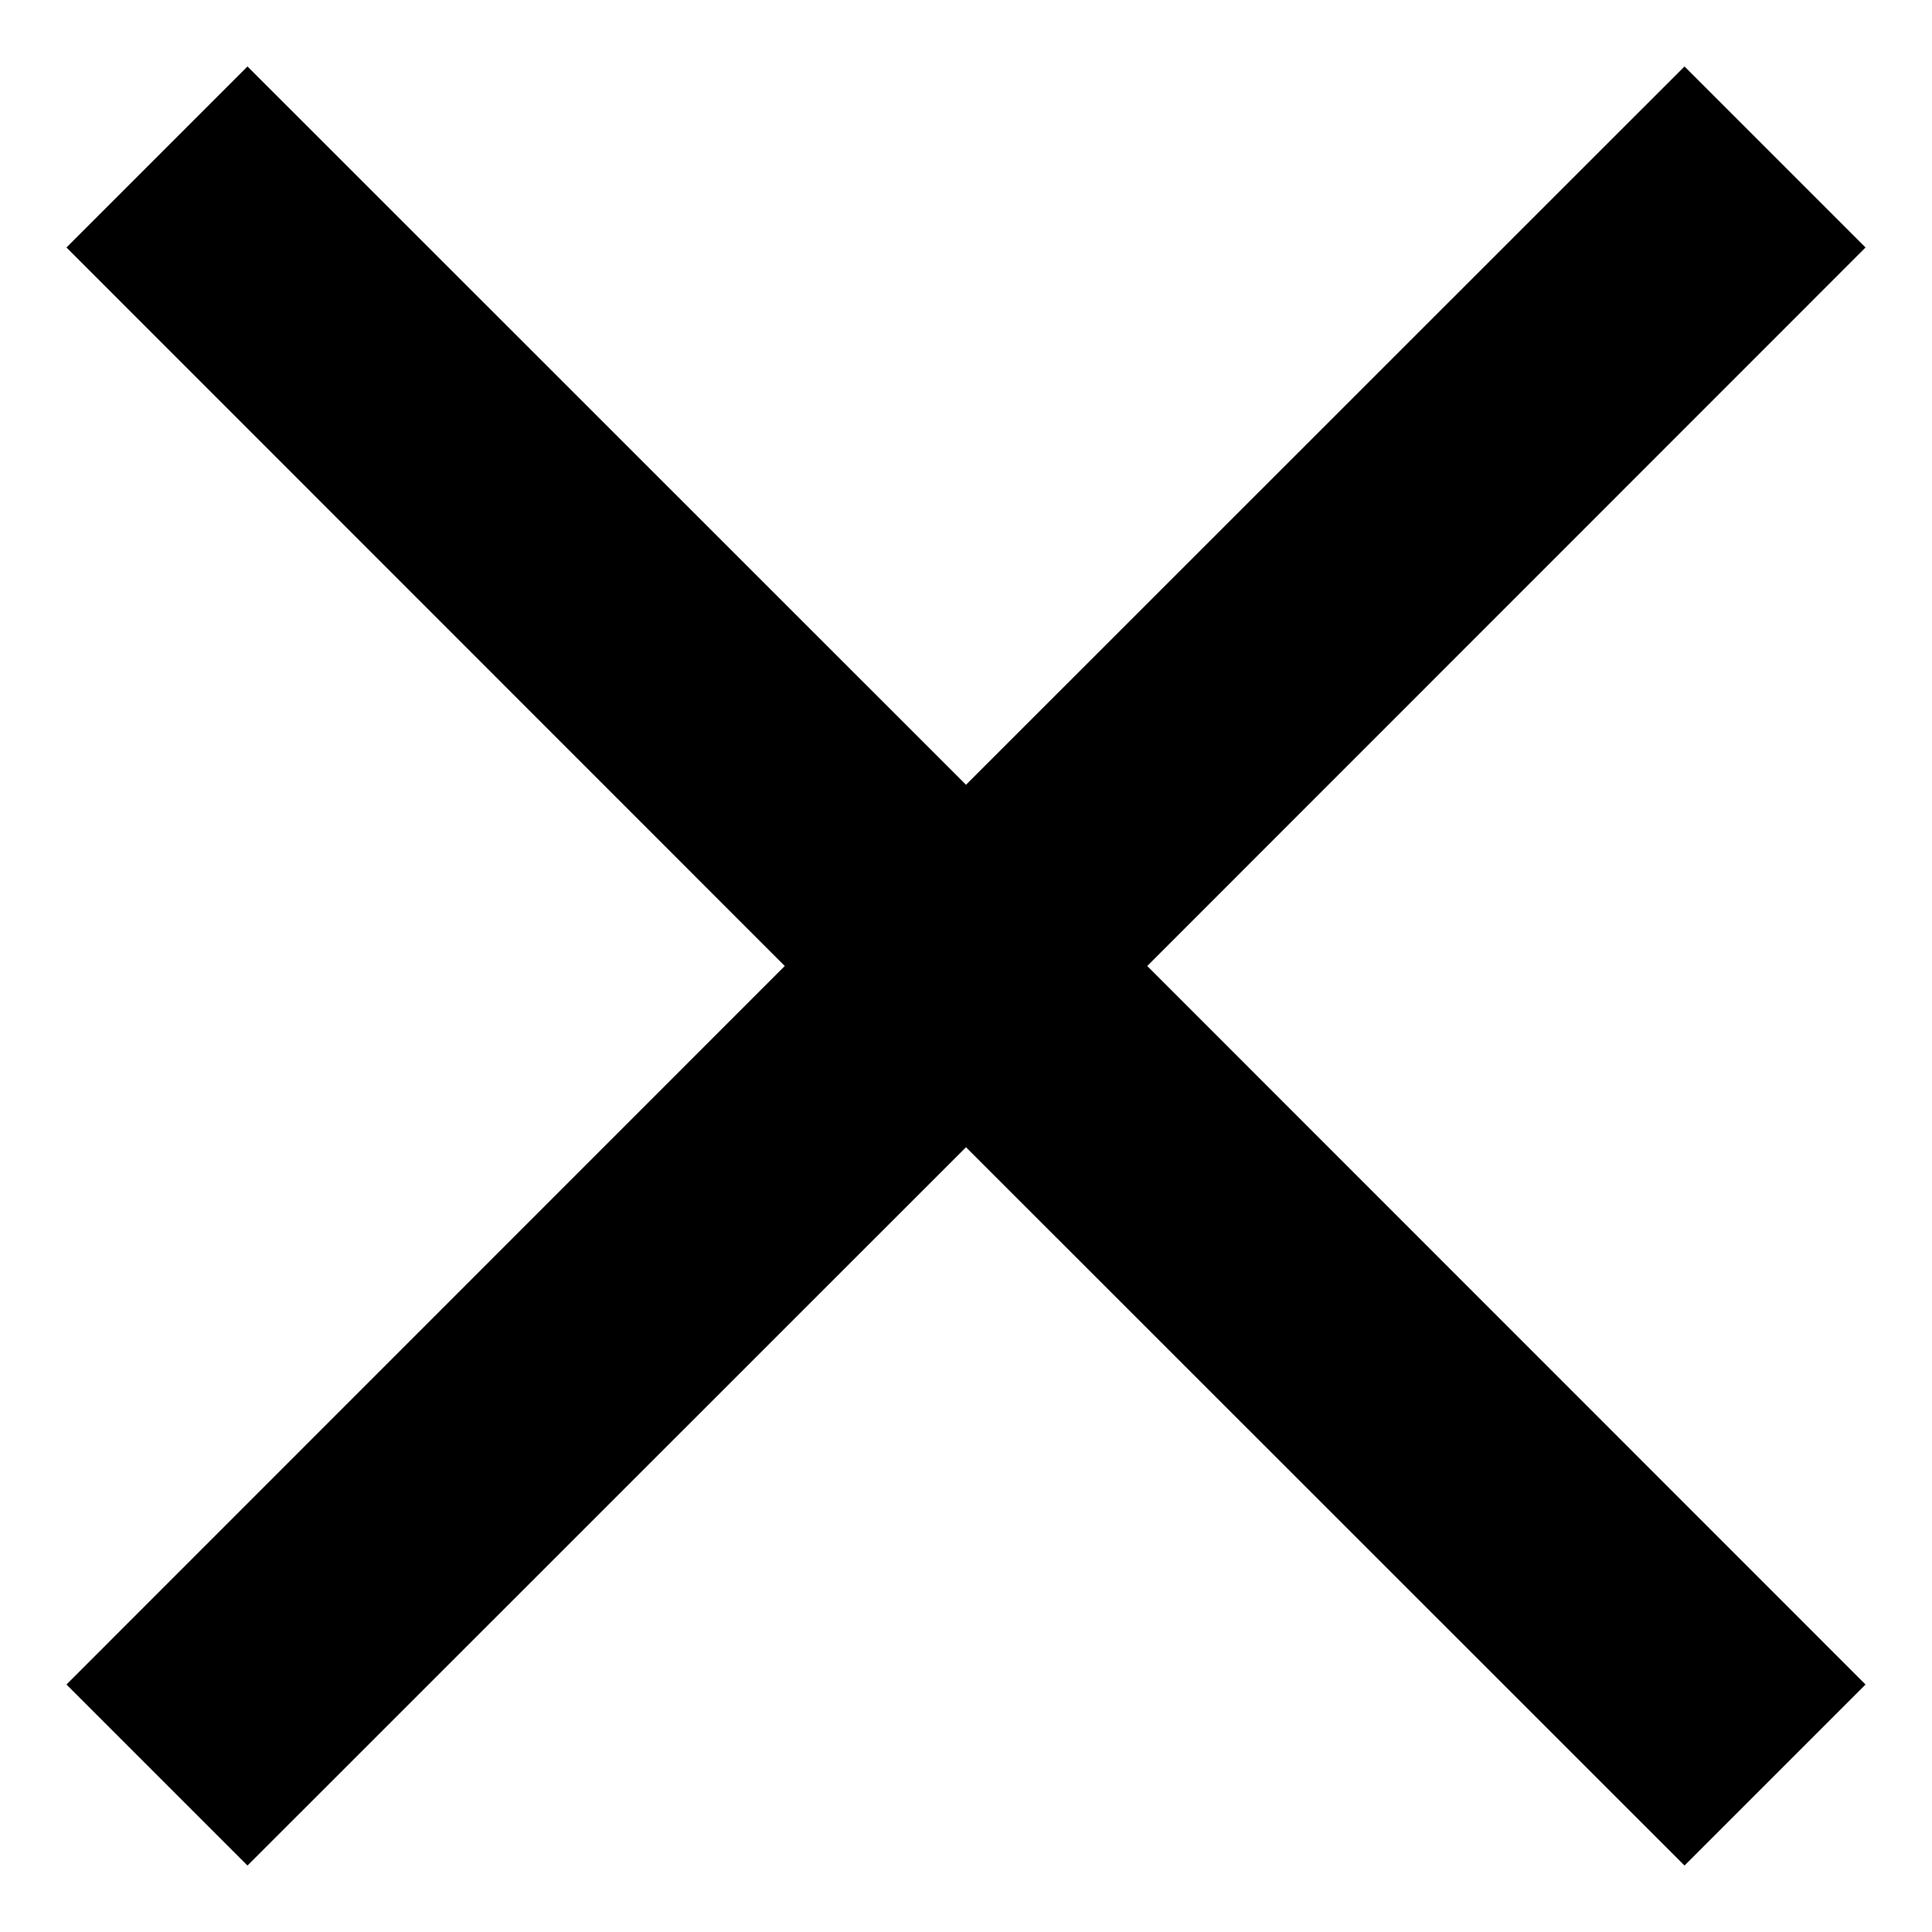
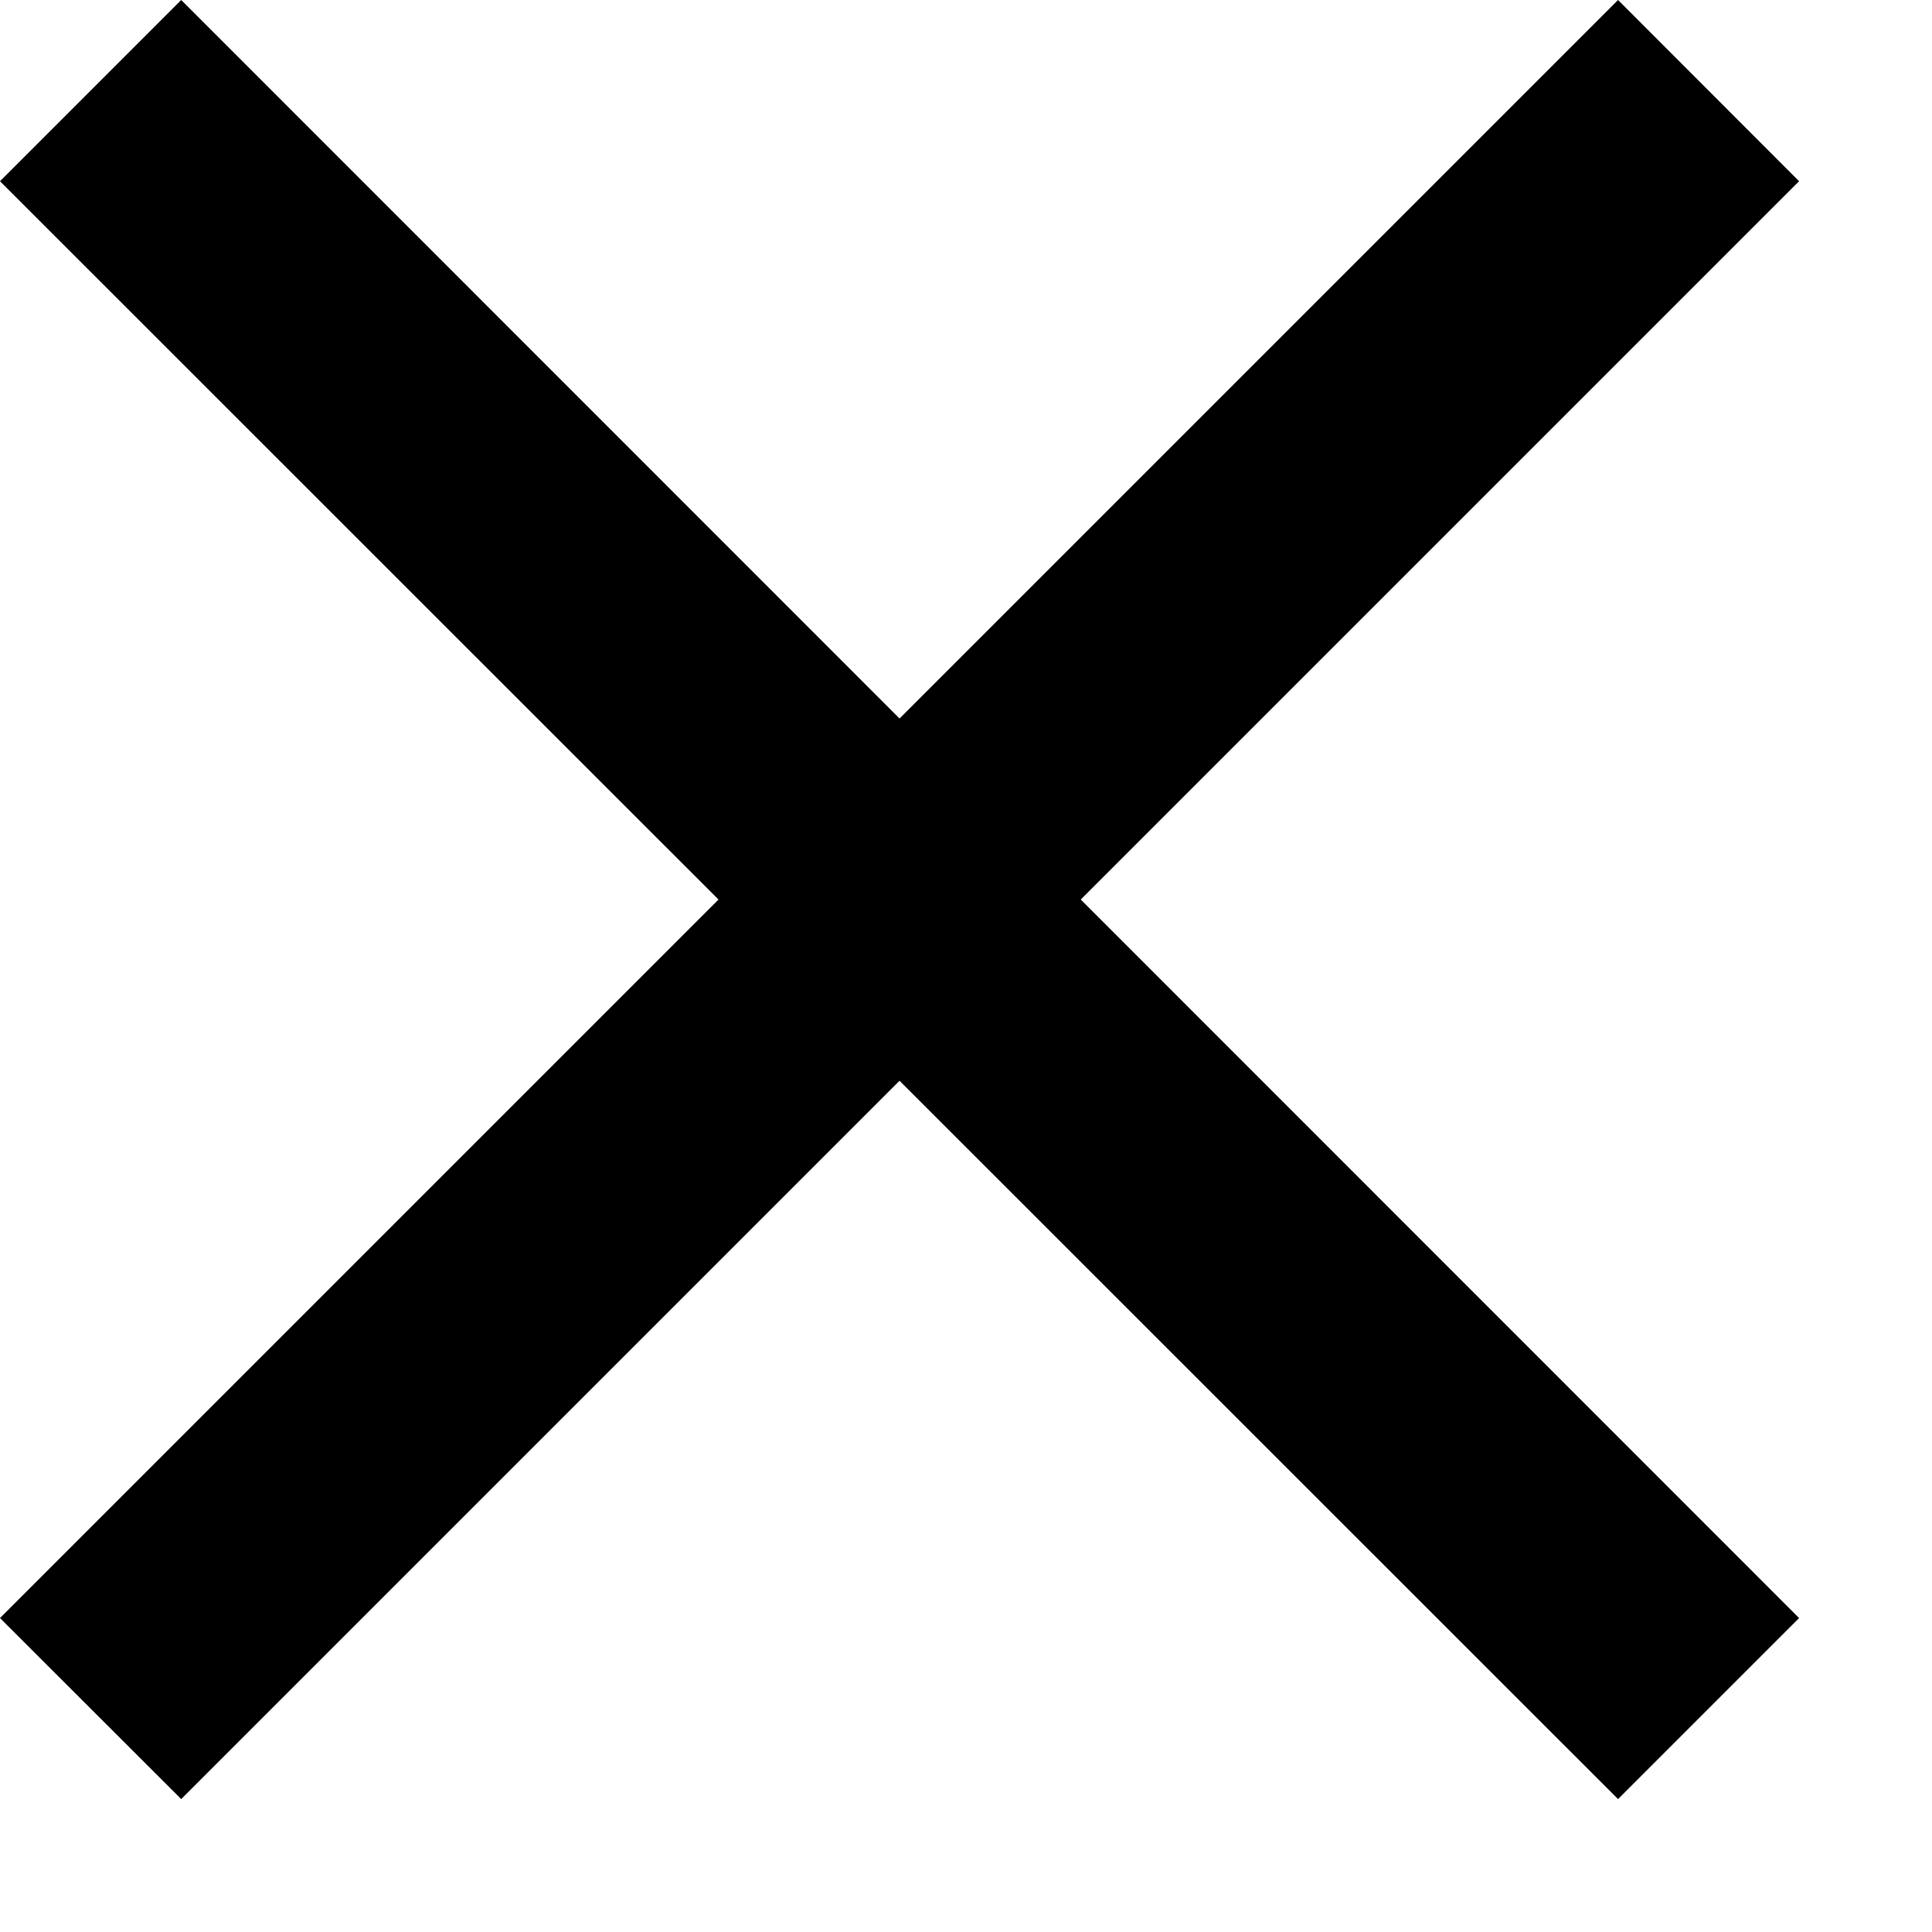
- <svg xmlns="http://www.w3.org/2000/svg" width="10" height="10" viewBox="0 0 10 10" fill="none" id="cross-close">
-   <path d="M9.656 1.281L5.938 5L9.656 8.719L8.719 9.656L5 5.938L1.281 9.656L0.344 8.719L4.062 5L0.344 1.281L1.281 0.344L5 4.062L8.719 0.344L9.656 1.281Z" fill="currentColor" />
+ <svg xmlns="http://www.w3.org/2000/svg" viewBox="0 0 10 10" fill="none" id="cross-close">
+   <path d="M9.312 0.938L5.594 4.656L9.312 8.375L8.375 9.312L4.656 5.594L0.938 9.312L0 8.375L3.719 4.656L0 0.938L0.938 0L4.656 3.719L8.375 0L9.312 0.938Z" fill="currentColor" />
</svg>
